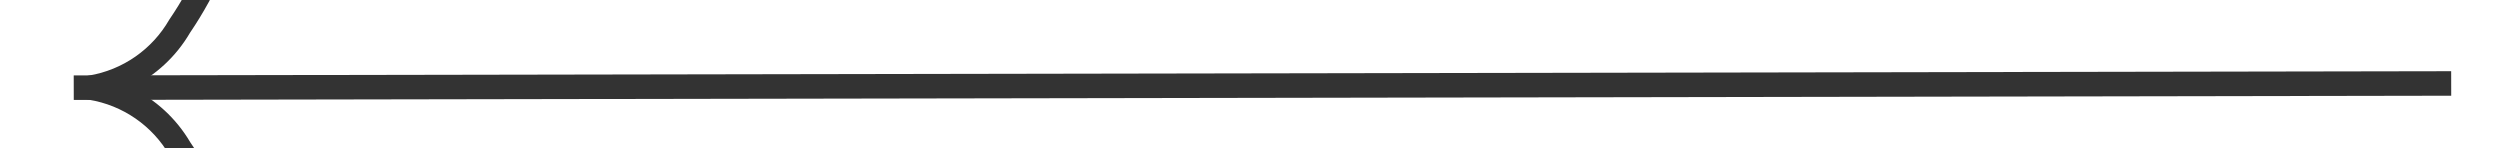
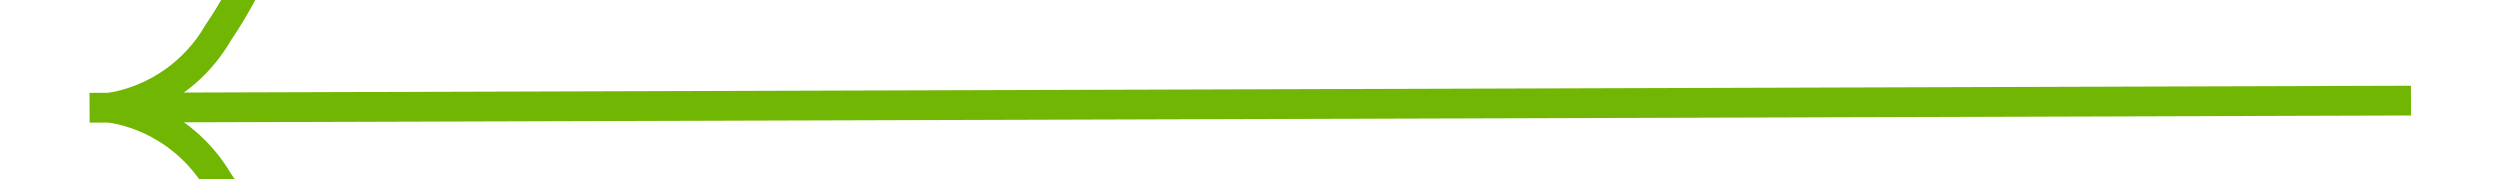
- <svg xmlns="http://www.w3.org/2000/svg" version="1.1" width="102px" height="6px" preserveAspectRatio="xMinYMid meet" viewBox="-28 243  102 4">
-   <g transform="matrix(-0.01745241 -0.9998477 0.9998477 -0.01745241 -221.5613 272.2723 )">
-     <path d="M 17.697 203.159  A 15.24 15.24 0 0 0 20.267 201.748 A 5.67 5.67 0 0 0 22.5 199.333 A 5.67 5.67 0 0 0 24.733 201.748 A 15.24 15.24 0 0 0 27.303 203.159 L 27.697 202.241  A 14.24 14.24 0 0 1 25.267 200.902 A 4.67 4.67 0 0 1 22.993 197.618 A 0.5 0.5 0 0 0 22.5 197.2 A 0.5 0.5 0 0 0 22.007 197.618 A 4.67 4.67 0 0 1 19.733 200.902 A 14.24 14.24 0 0 1 17.303 202.241 L 17.697 203.159  Z " fill-rule="nonzero" fill="#333333" stroke="none" transform="matrix(0.999877 0.01568083 -0.01568083 0.999877 3.85241 -0.322634 )" />
-     <path d="M 22.5 197  L 22.5 294  " stroke-width="1" stroke="#333333" fill="none" transform="matrix(0.999877 0.01568083 -0.01568083 0.999877 3.85241 -0.322634 )" />
+ <svg xmlns="http://www.w3.org/2000/svg" version="1.1" width="84px" height="6px" preserveAspectRatio="xMinYMid meet" viewBox="-18 75  84 4">
+   <g transform="matrix(-0.01745241 -0.9998477 0.9998477 -0.01745241 -52.56941 102.3402 )">
+     <path d="M 18.697 44.159  A 15.24 15.24 0 0 0 21.267 42.748 A 5.67 5.67 0 0 0 23.5 40.333 A 5.67 5.67 0 0 0 25.733 42.748 A 15.24 15.24 0 0 0 28.303 44.159 L 28.697 43.241  A 14.24 14.24 0 0 1 26.267 41.902 A 4.67 4.67 0 0 1 23.993 38.618 A 0.5 0.5 0 0 0 23.5 38.2 A 0.5 0.5 0 0 0 23.007 38.618 A 4.67 4.67 0 0 1 20.733 41.902 A 14.24 14.24 0 0 1 18.303 43.241 L 18.697 44.159  Z " fill-rule="nonzero" fill="#70b603" stroke="none" transform="matrix(0.9998966 0.01438191 -0.01438191 0.9998966 1.109838 -0.3300112 )" />
+     <path d="M 23.5 38  L 23.5 116  " stroke-width="1" stroke="#70b603" fill="none" transform="matrix(0.9998966 0.01438191 -0.01438191 0.9998966 1.109838 -0.3300112 )" />
  </g>
</svg>
